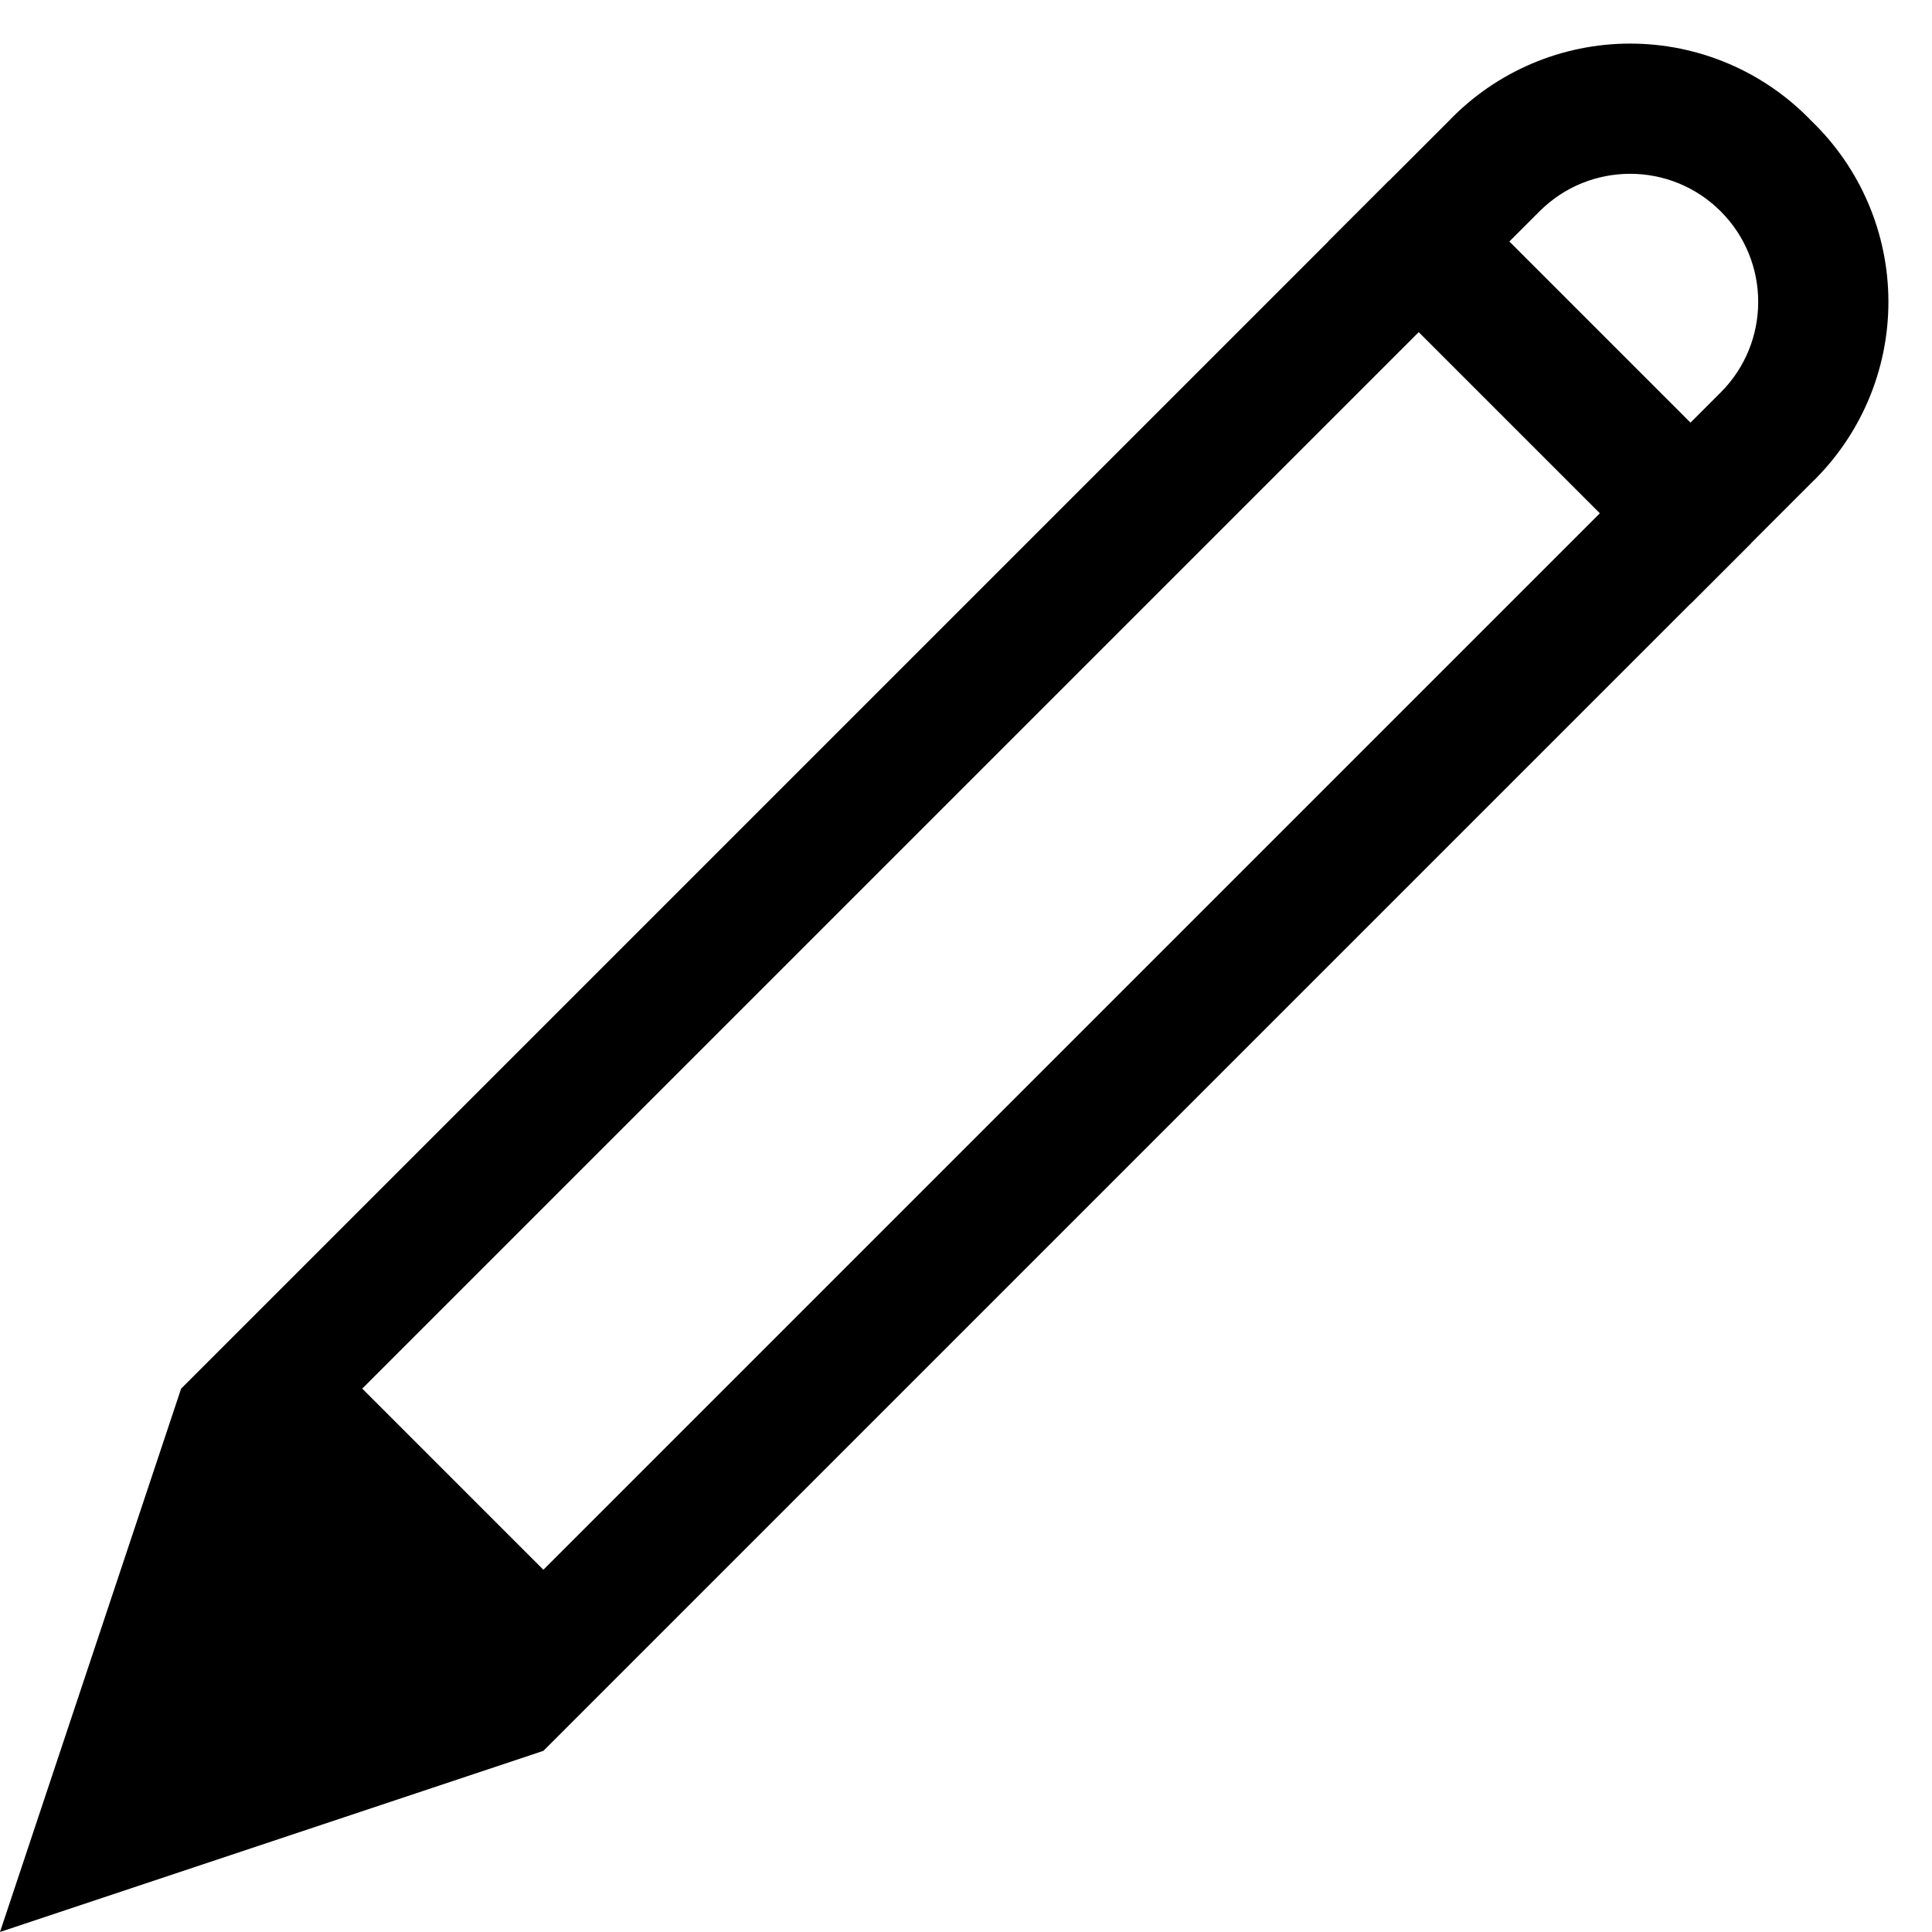
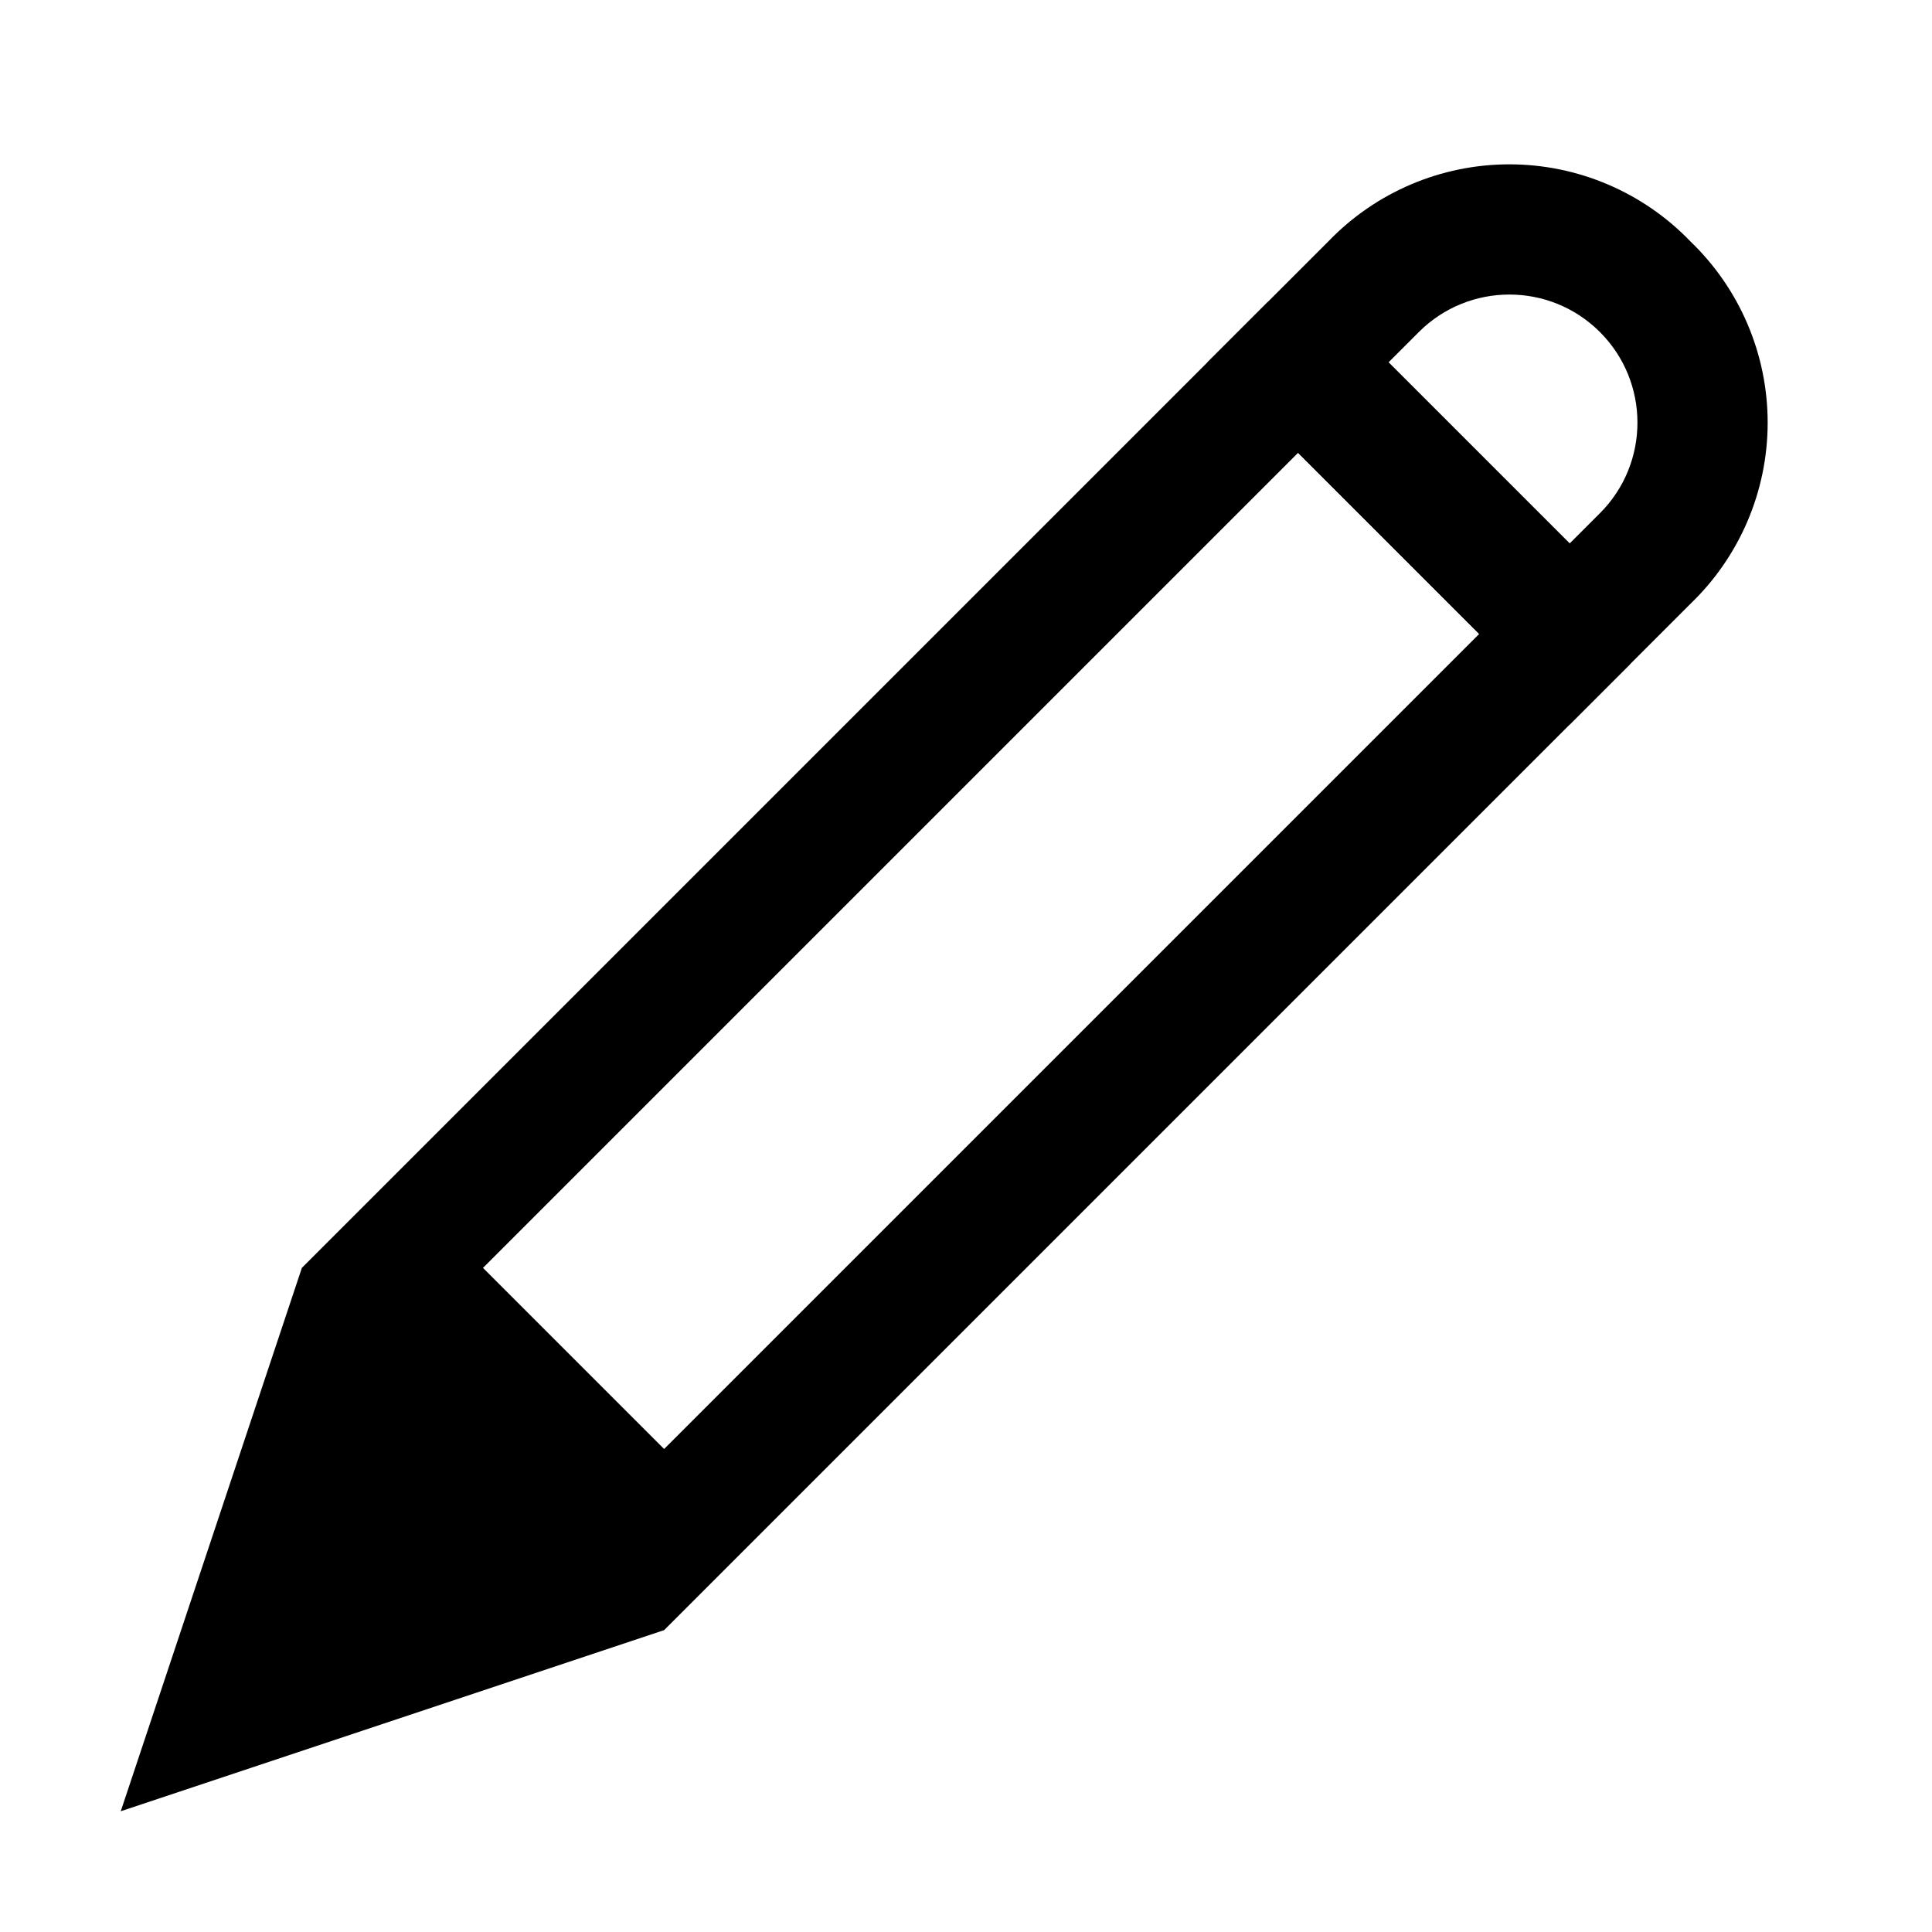
<svg xmlns="http://www.w3.org/2000/svg" id="Layer_1" data-name="Layer 1" width="16" height="16" viewBox="0 0 16 16">
  <rect width="16" height="16" style="fill:none" />
-   <path d="M11.5,1.5l-10,10L0,16l4.5-1.5,10-10ZM4.25,12.75l-1-1L3,11.5l8.75-8.75,1.5,1.5L4.5,13Z" style="fill-rule:evenodd" />
-   <path d="M15,1a2.08,2.08,0,0,0-3,0L11,2l3,3,1-1A2.08,2.08,0,0,0,15,1Zm-.75,2.25L14,3.5,12.5,2l.25-.25a1.06,1.06,0,0,1,1.5,1.5Z" style="fill-rule:evenodd" />
+   <path d="M10.5,2.5l-8,8L1,15l4.5-1.5,8-8ZM5.25,11.75l-1-1L4,10.5l6.75-6.75,1.5,1.5L5.5,12Z" style="fill-rule:evenodd" />
+   <path d="M14,2a2.08,2.08,0,0,0-3,0L10,3l3,3,1-1A2.08,2.08,0,0,0,14,2Zm-.75,2.25L13,4.5,11.5,3l.25-.25a1.06,1.06,0,0,1,1.5,1.5Z" style="fill-rule:evenodd" />
</svg>
